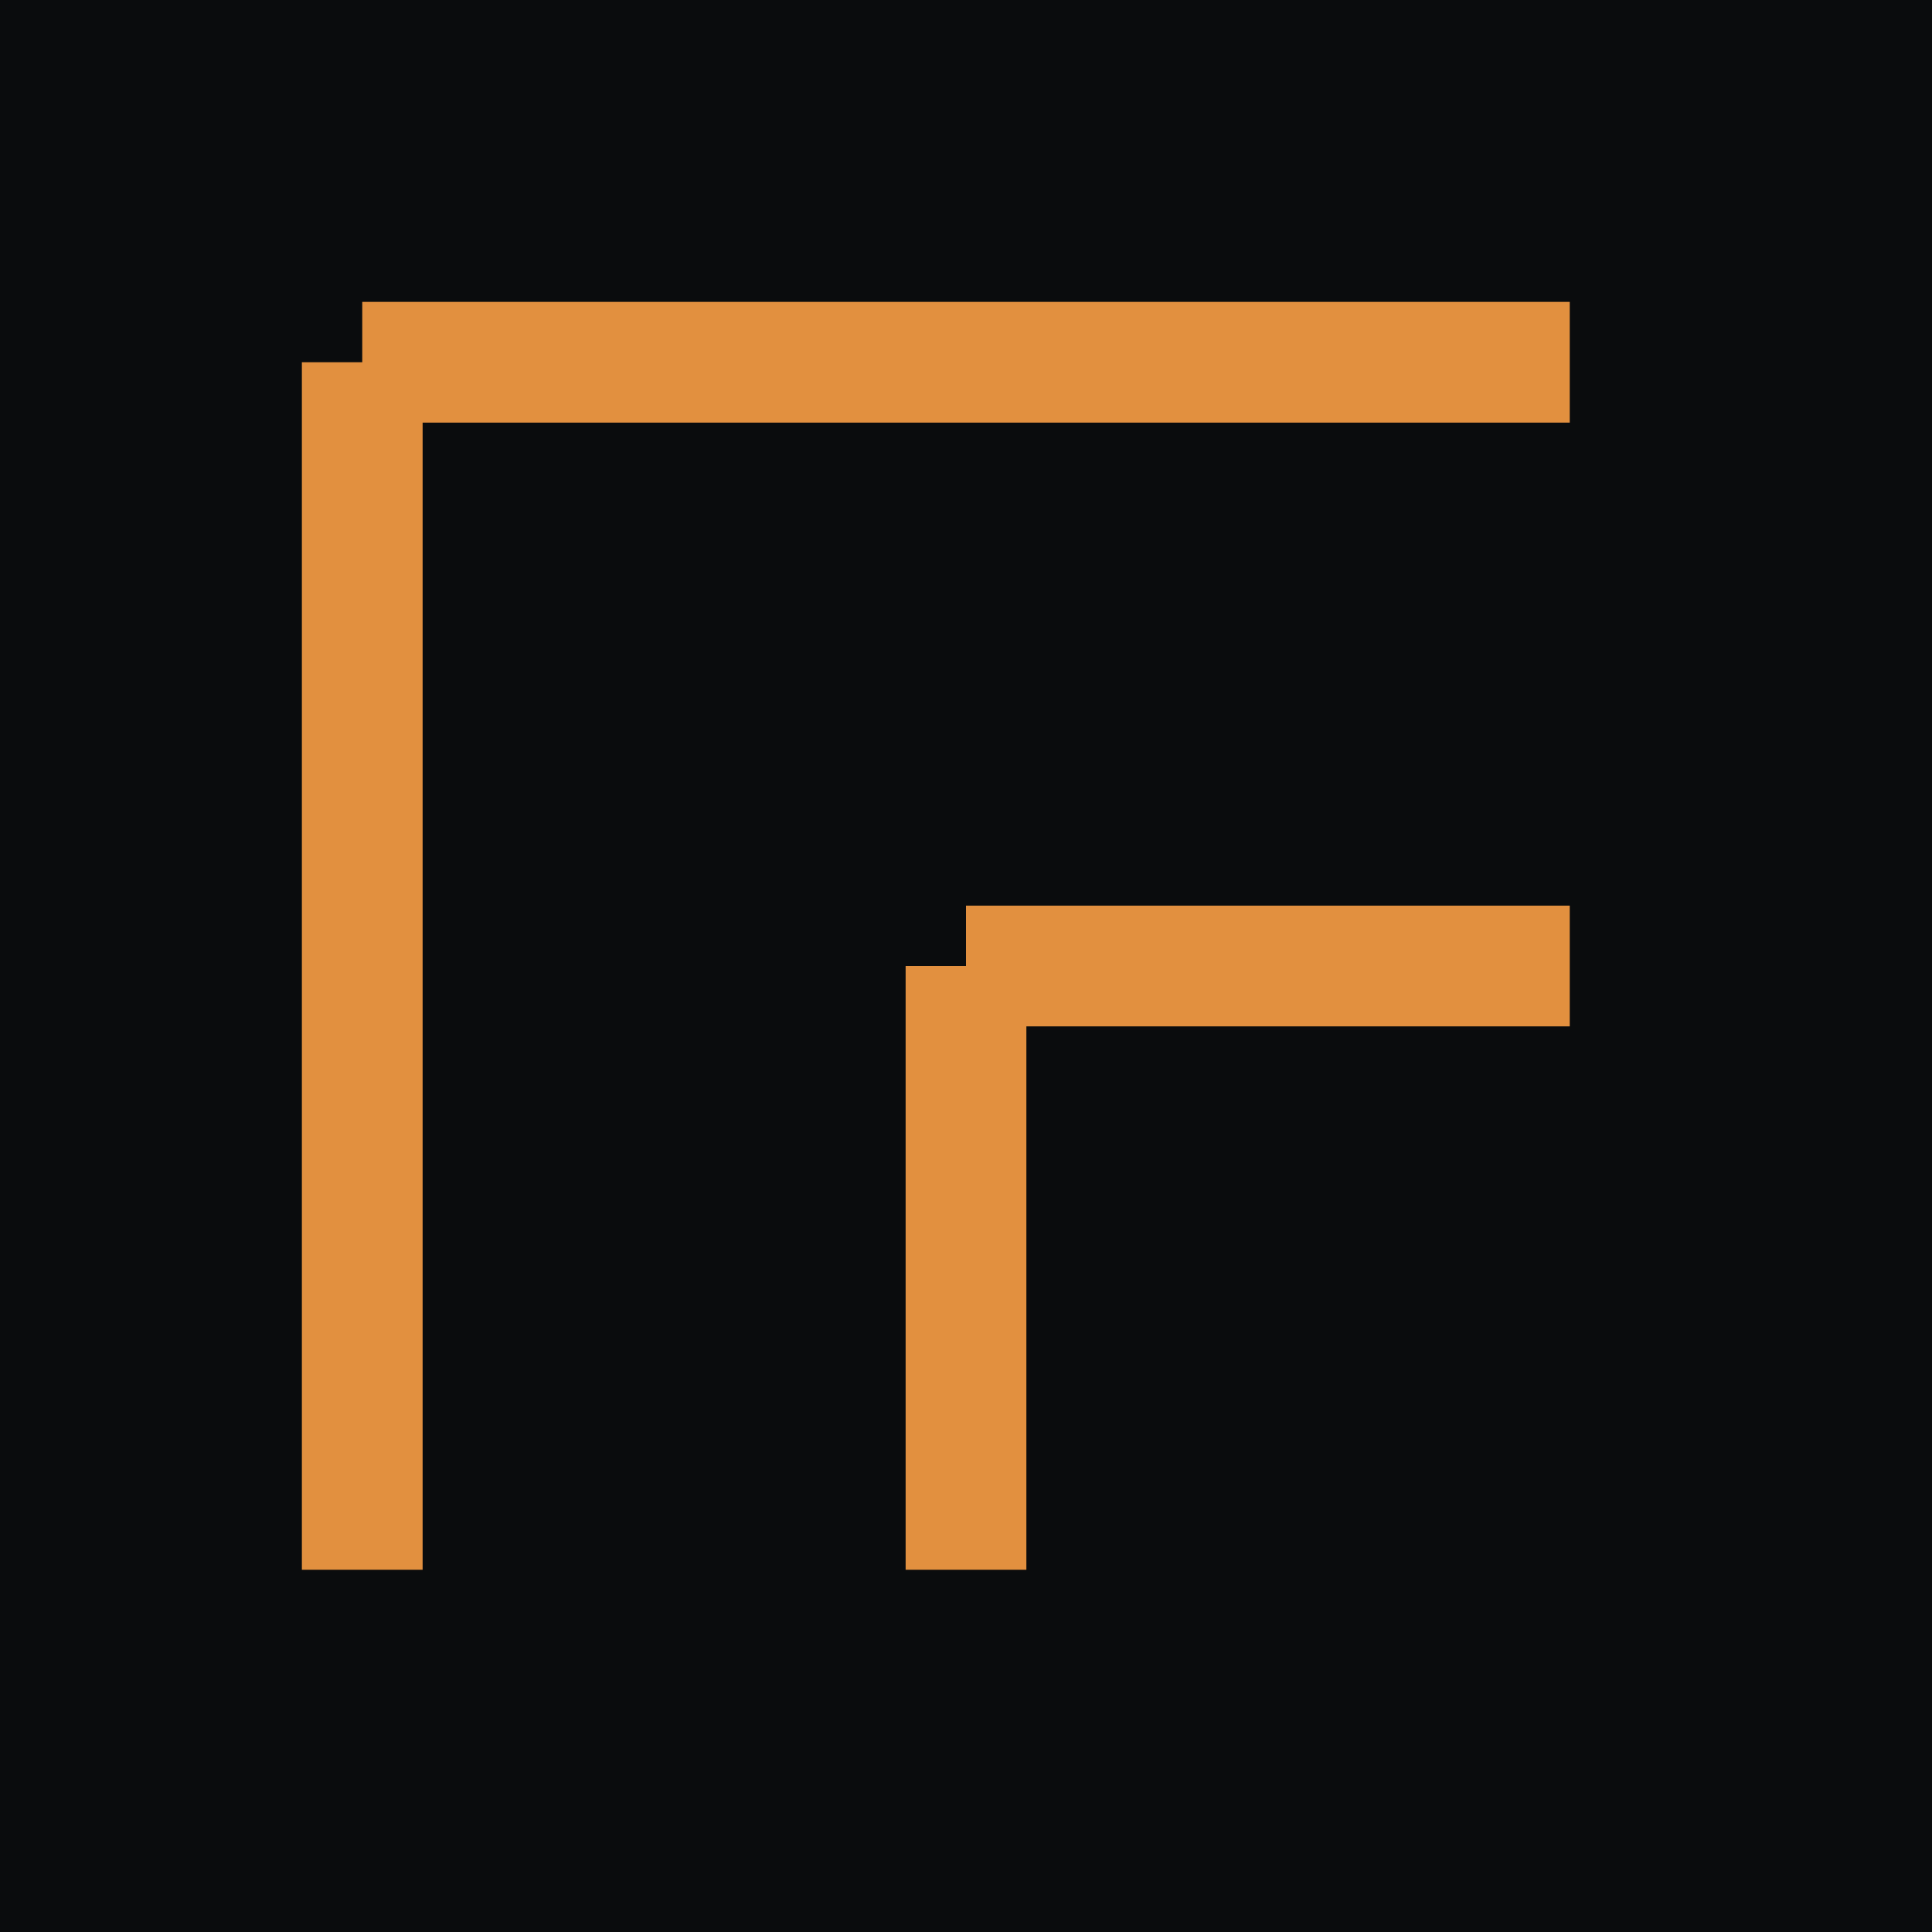
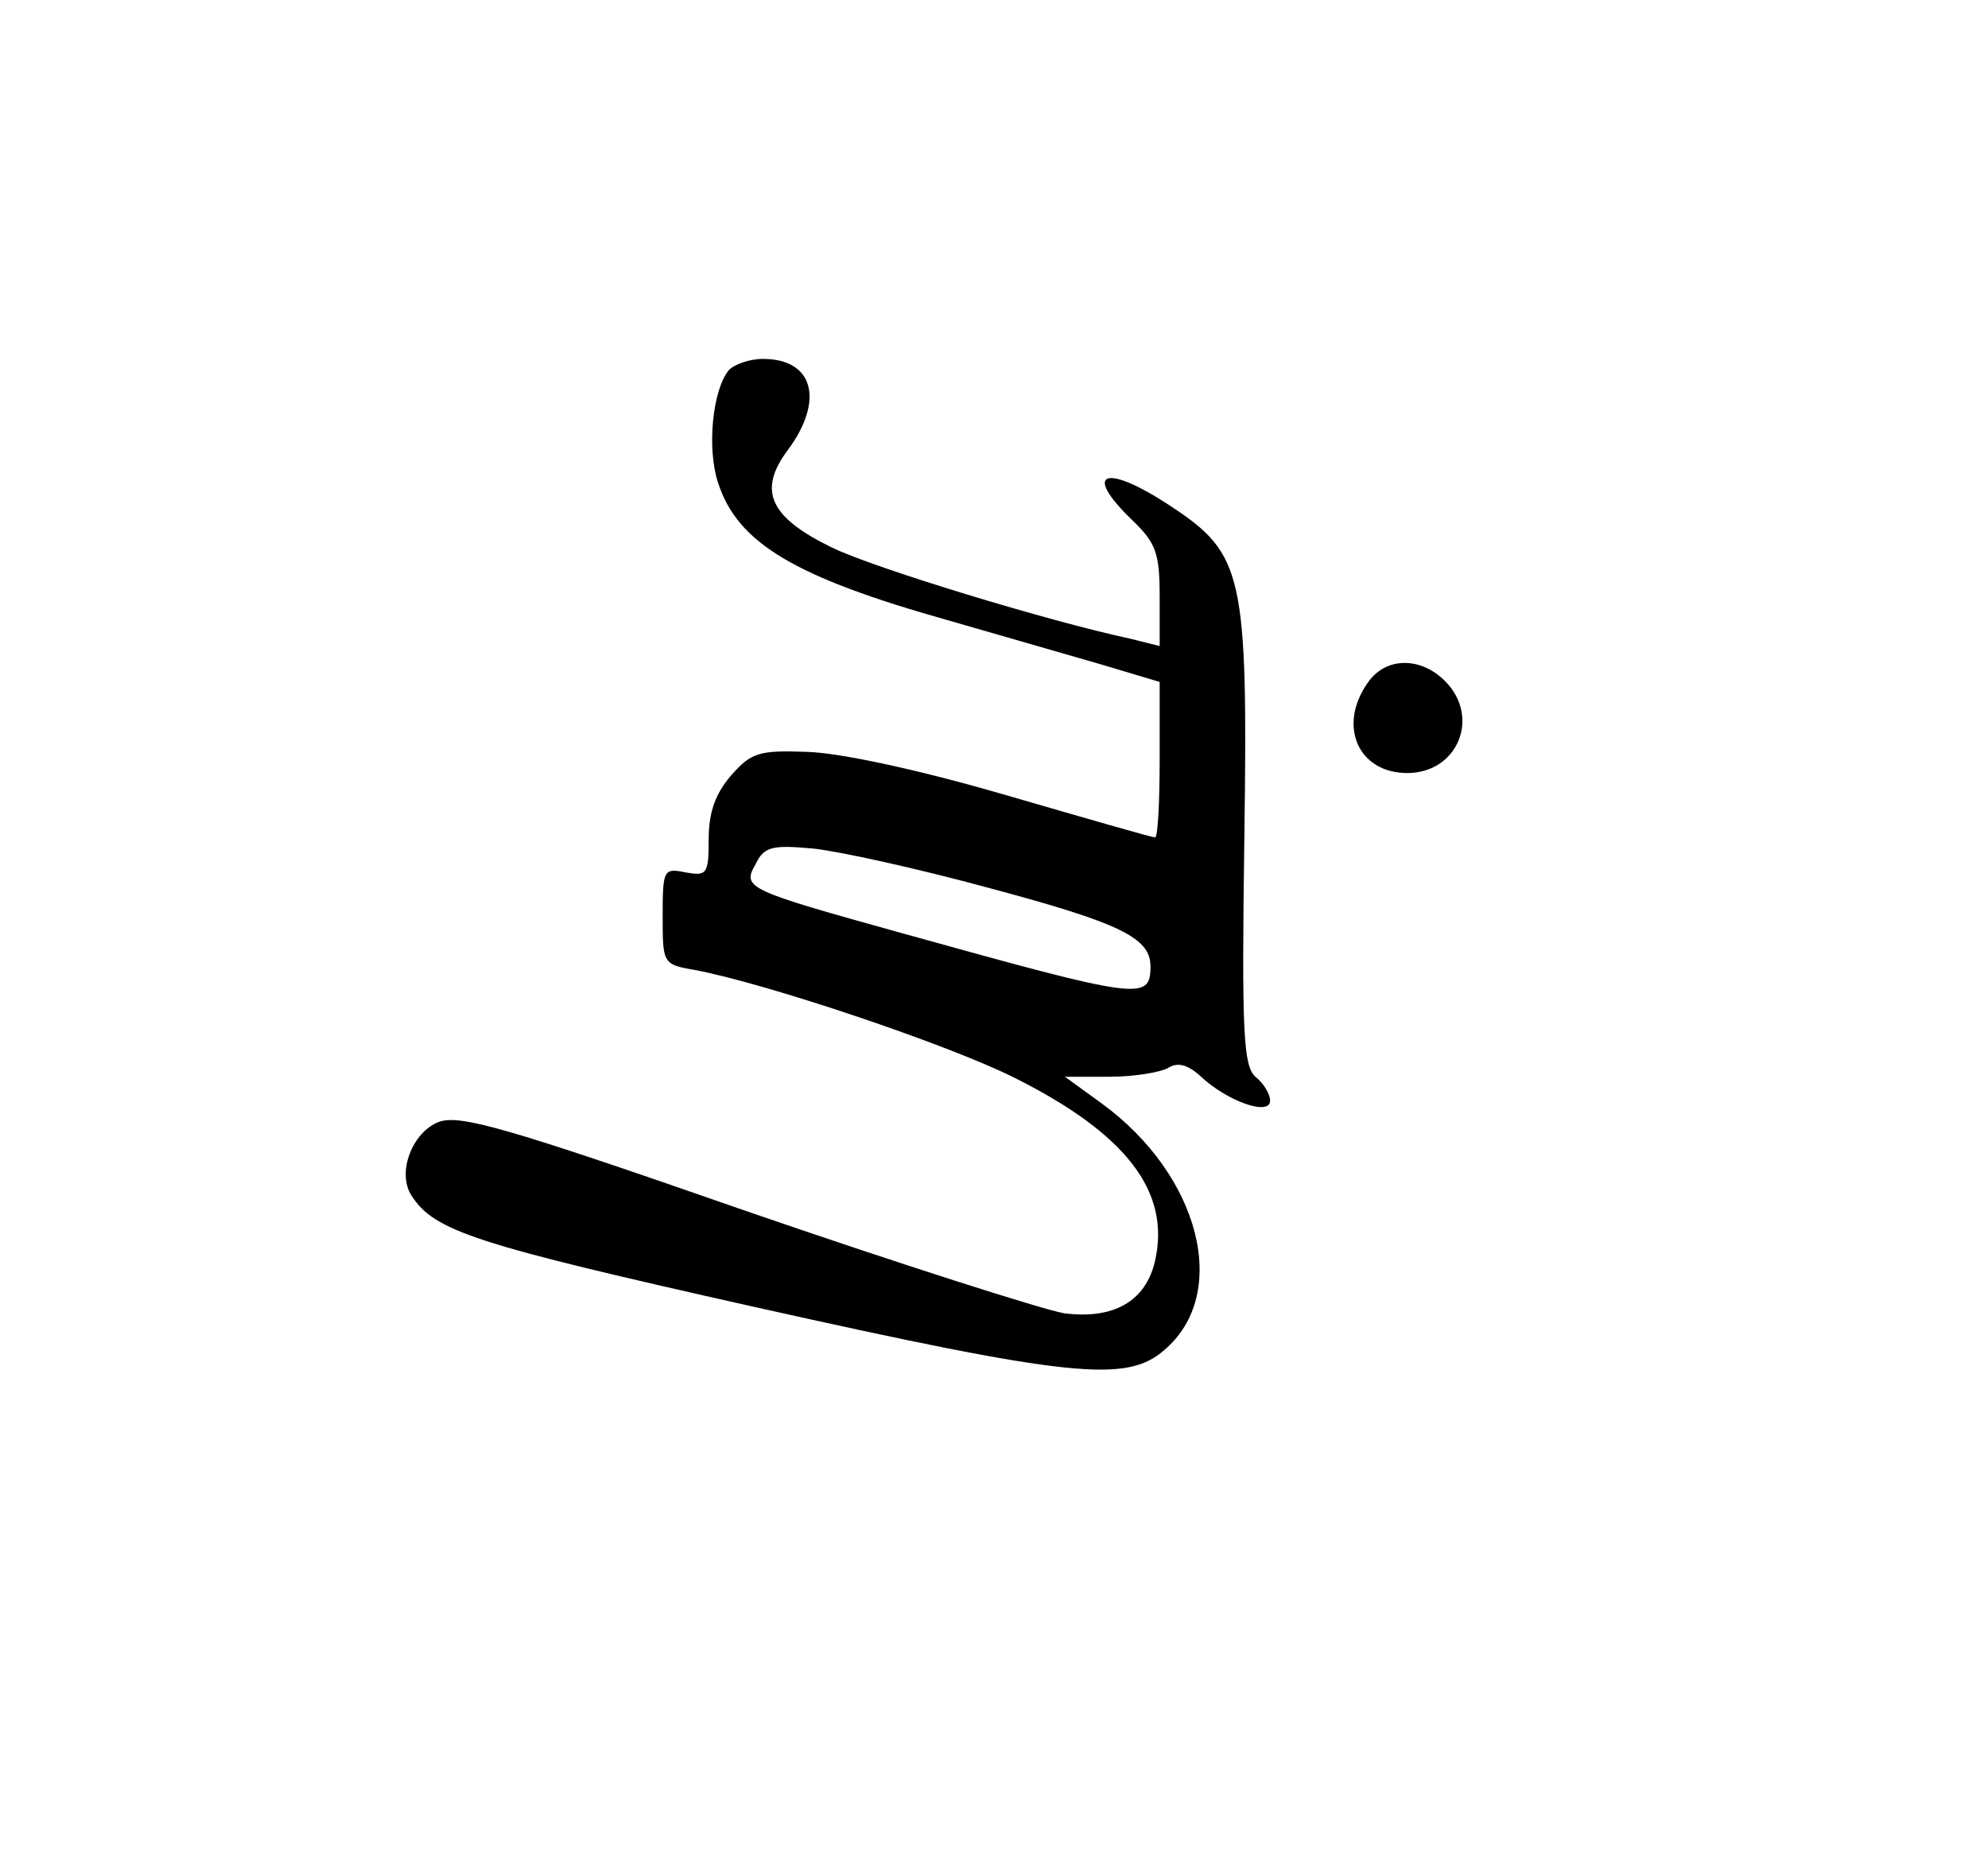
- <svg xmlns="http://www.w3.org/2000/svg" viewBox="0 0 32 32">
-   <rect width="32" height="32" fill="#0a0c0d" />
-   <g stroke="#e2903f" stroke-width="2" fill="none">
-     <path d="M6 6h20" />
-     <path d="M6 6v20" />
-     <path d="M16 16h10" />
-     <path d="M16 16v10" />
+ <svg xmlns="http://www.w3.org/2000/svg" version="1.0" width="216pt" height="202pt" viewBox="0 0 216 202" preserveAspectRatio="xMidYMid meet">
+   <g transform="translate(0,202) scale(0.1,-0.1)" fill="#000000" stroke="none">
+     <path d="M792 1618 c-18 -22 -24 -85 -12 -122 21 -66 83 -103 250 -150 52 -15 125 -36 163 -47 l67 -20 0 -84 c0 -47 -2 -85 -5 -85 -3 0 -76 21 -162 46 -96 28 -181 46 -216 47 -53 2 -61 -1 -83 -26 -17 -20 -24 -40 -24 -69 0 -38 -2 -40 -25 -36 -24 5 -25 3 -25 -47 0 -52 0 -53 35 -59 79 -15 275 -81 347 -117 122 -61 170 -124 153 -199 -10 -44 -45 -64 -99 -57 -23 4 -180 54 -348 112 -258 90 -308 104 -331 96 -29 -11 -46 -55 -30 -80 25 -39 69 -53 372 -121 345 -77 405 -83 446 -47 72 61 39 190 -68 268 l-40 29 49 0 c27 0 56 5 64 10 10 6 21 3 35 -10 29 -27 75 -43 75 -26 0 7 -7 19 -16 26 -13 12 -15 47 -12 259 4 287 -1 309 -80 361 -71 47 -97 38 -42 -15 26 -25 30 -36 30 -83 l0 -54 -32 8 c-89 19 -279 77 -324 99 -68 33 -81 62 -48 106 40 54 28 99 -27 99 -15 0 -31 -6 -37 -12z m283 -563 c142 -38 175 -54 175 -85 0 -38 -11 -36 -270 36 -169 47 -174 49 -159 75 9 19 18 21 62 17 29 -3 115 -22 192 -43z" />
+     <path d="M1486 1278 c-33 -47 -10 -98 43 -98 55 0 80 61 41 100 -27 27 -65 26 -84 -2z" />
  </g>
</svg>
